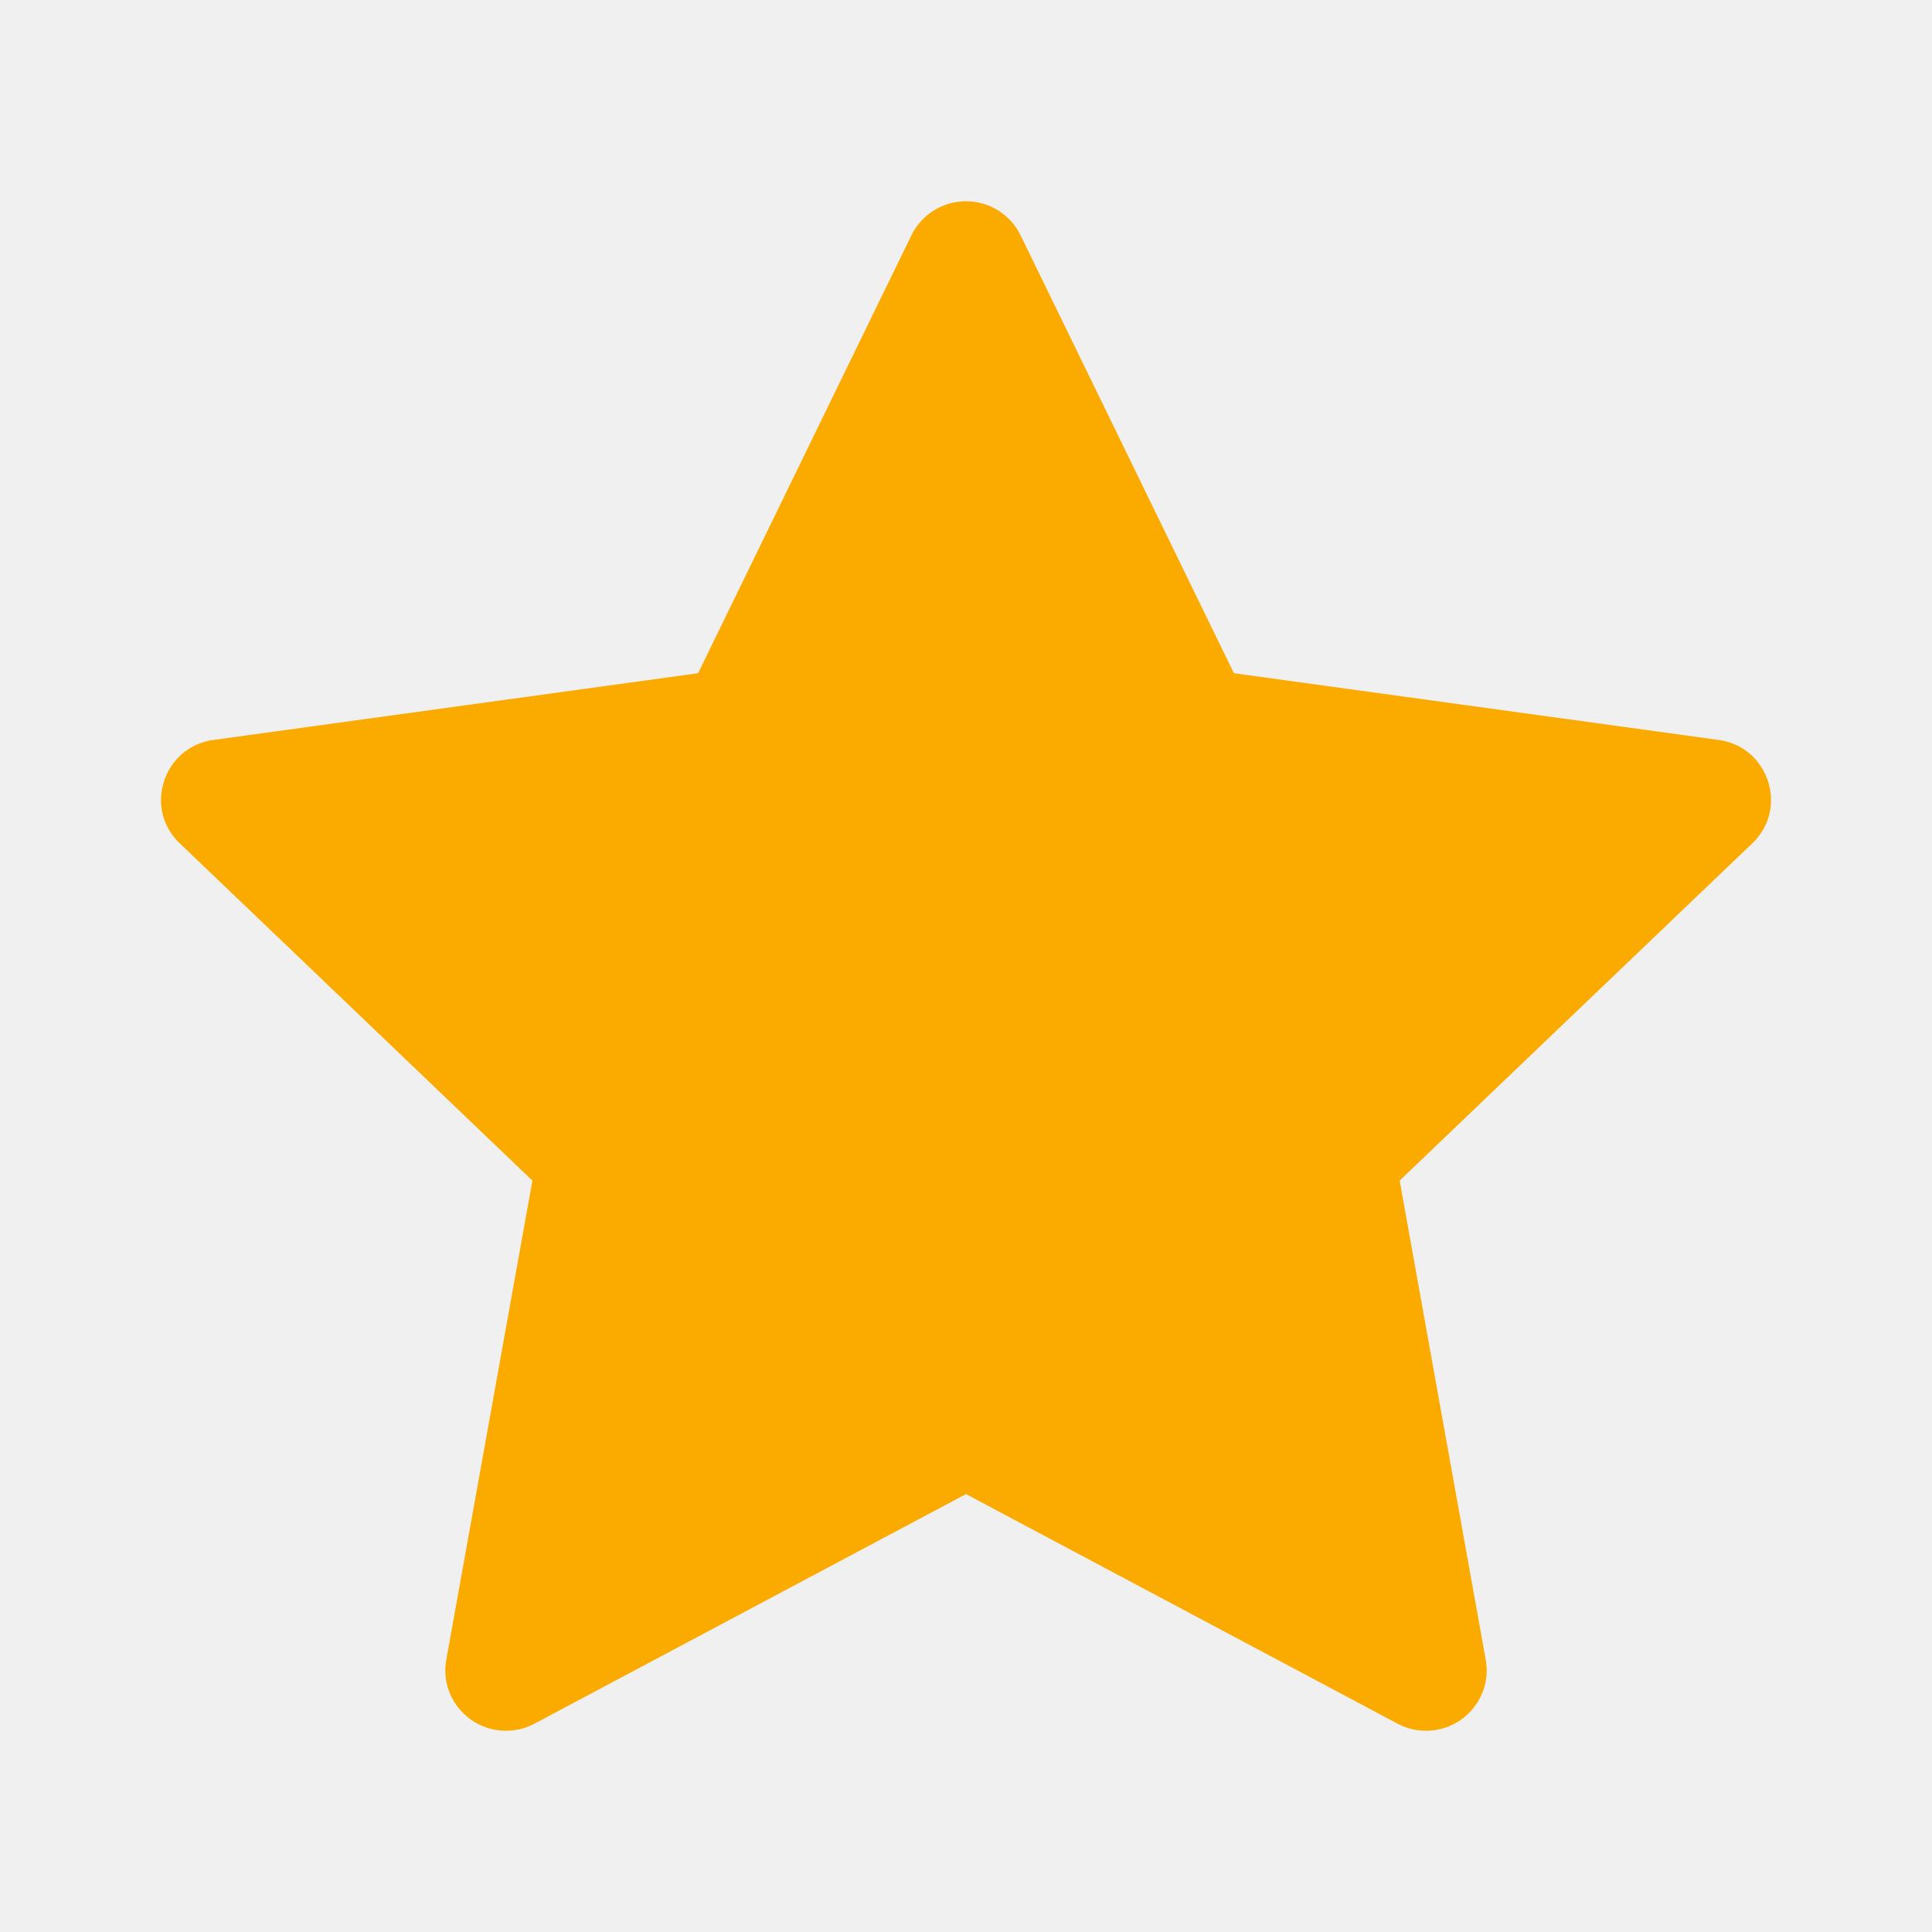
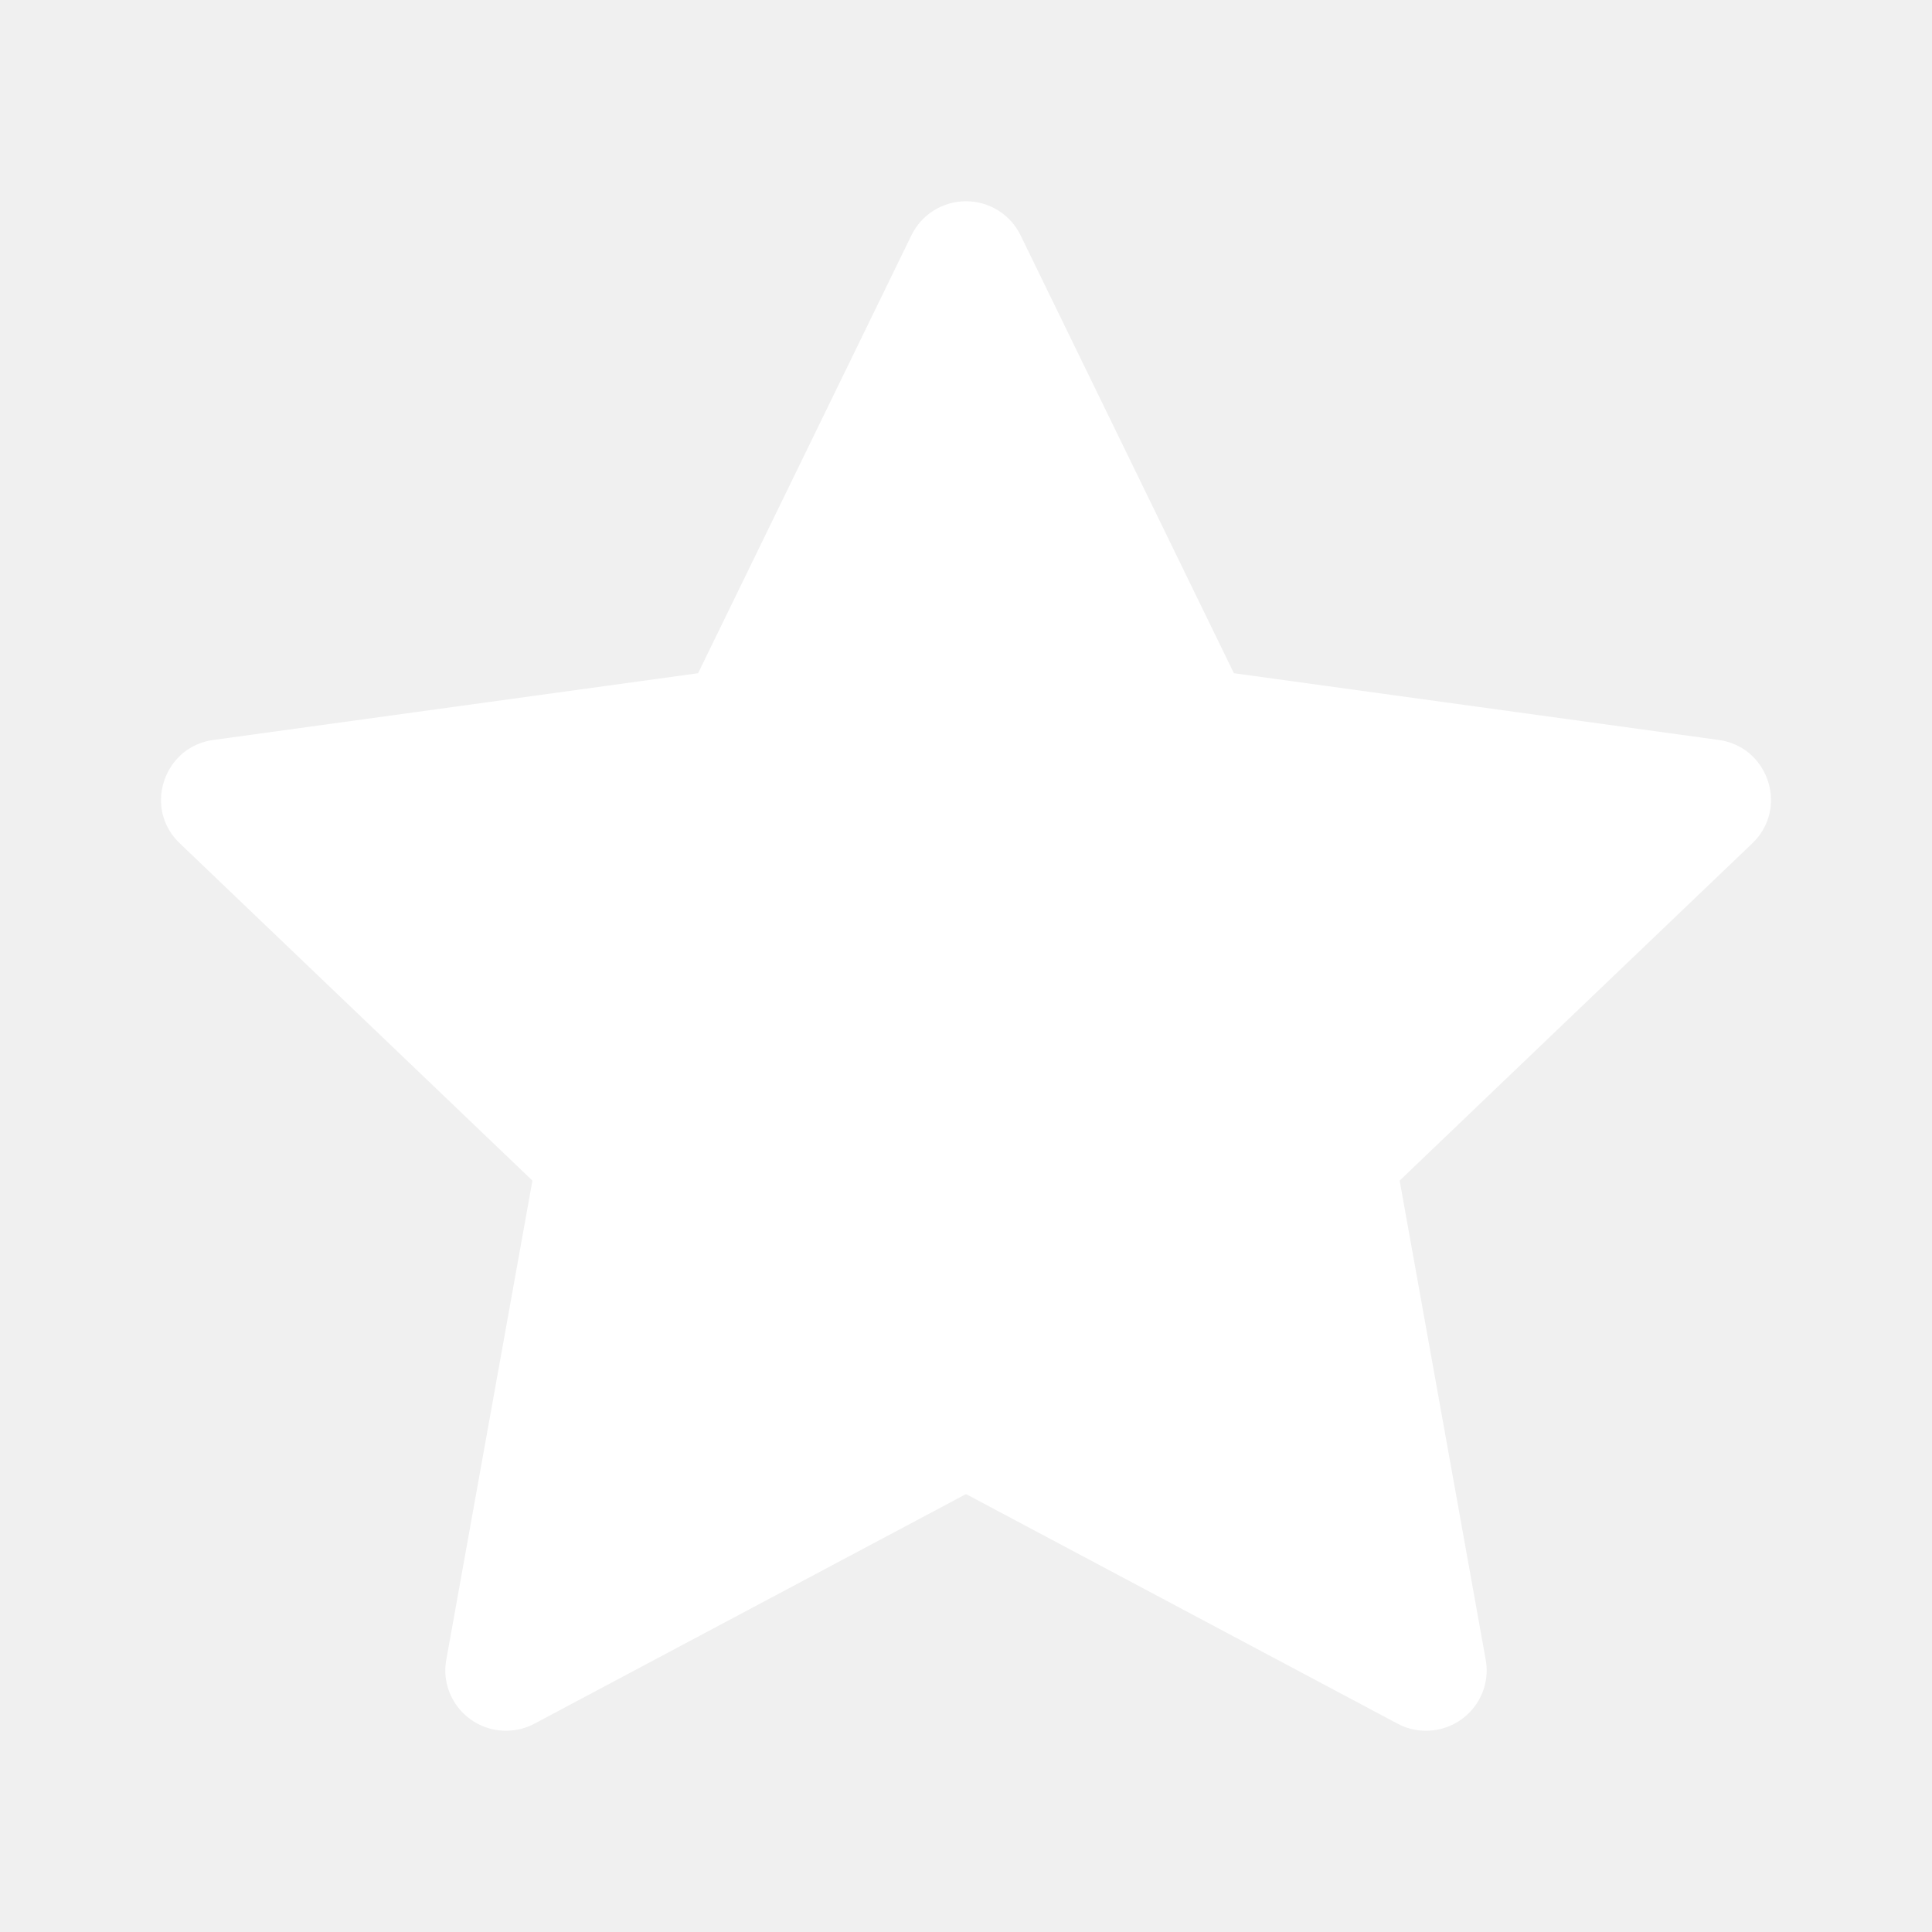
- <svg xmlns="http://www.w3.org/2000/svg" clip-rule="evenodd" fill-rule="evenodd" fill="#FBAA00" stroke-linejoin="round" stroke-miterlimit="2" viewBox="0 0 24 24">
+ <svg xmlns="http://www.w3.org/2000/svg" clip-rule="evenodd" fill-rule="evenodd" fill="#ffffff" stroke-linejoin="round" stroke-miterlimit="2" viewBox="0 0 24 24">
  <path d="m11.322 2.923c.126-.259.39-.423.678-.423.289 0 .552.164.678.423.974 1.998 2.65 5.44 2.65 5.44s3.811.524 6.022.829c.403.055.65.396.65.747 0 .19-.072.383-.231.536-1.61 1.538-4.382 4.191-4.382 4.191s.677 3.767 1.069 5.952c.083.462-.275.882-.742.882-.122 0-.244-.029-.355-.089-1.968-1.048-5.359-2.851-5.359-2.851s-3.391 1.803-5.359 2.851c-.111.06-.234.089-.356.089-.465 0-.825-.421-.741-.882.393-2.185 1.07-5.952 1.07-5.952s-2.773-2.653-4.382-4.191c-.16-.153-.232-.346-.232-.535 0-.352.249-.694.651-.748 2.211-.305 6.021-.829 6.021-.829s1.677-3.442 2.65-5.44z" fill-rule="nonzero" />
</svg>
